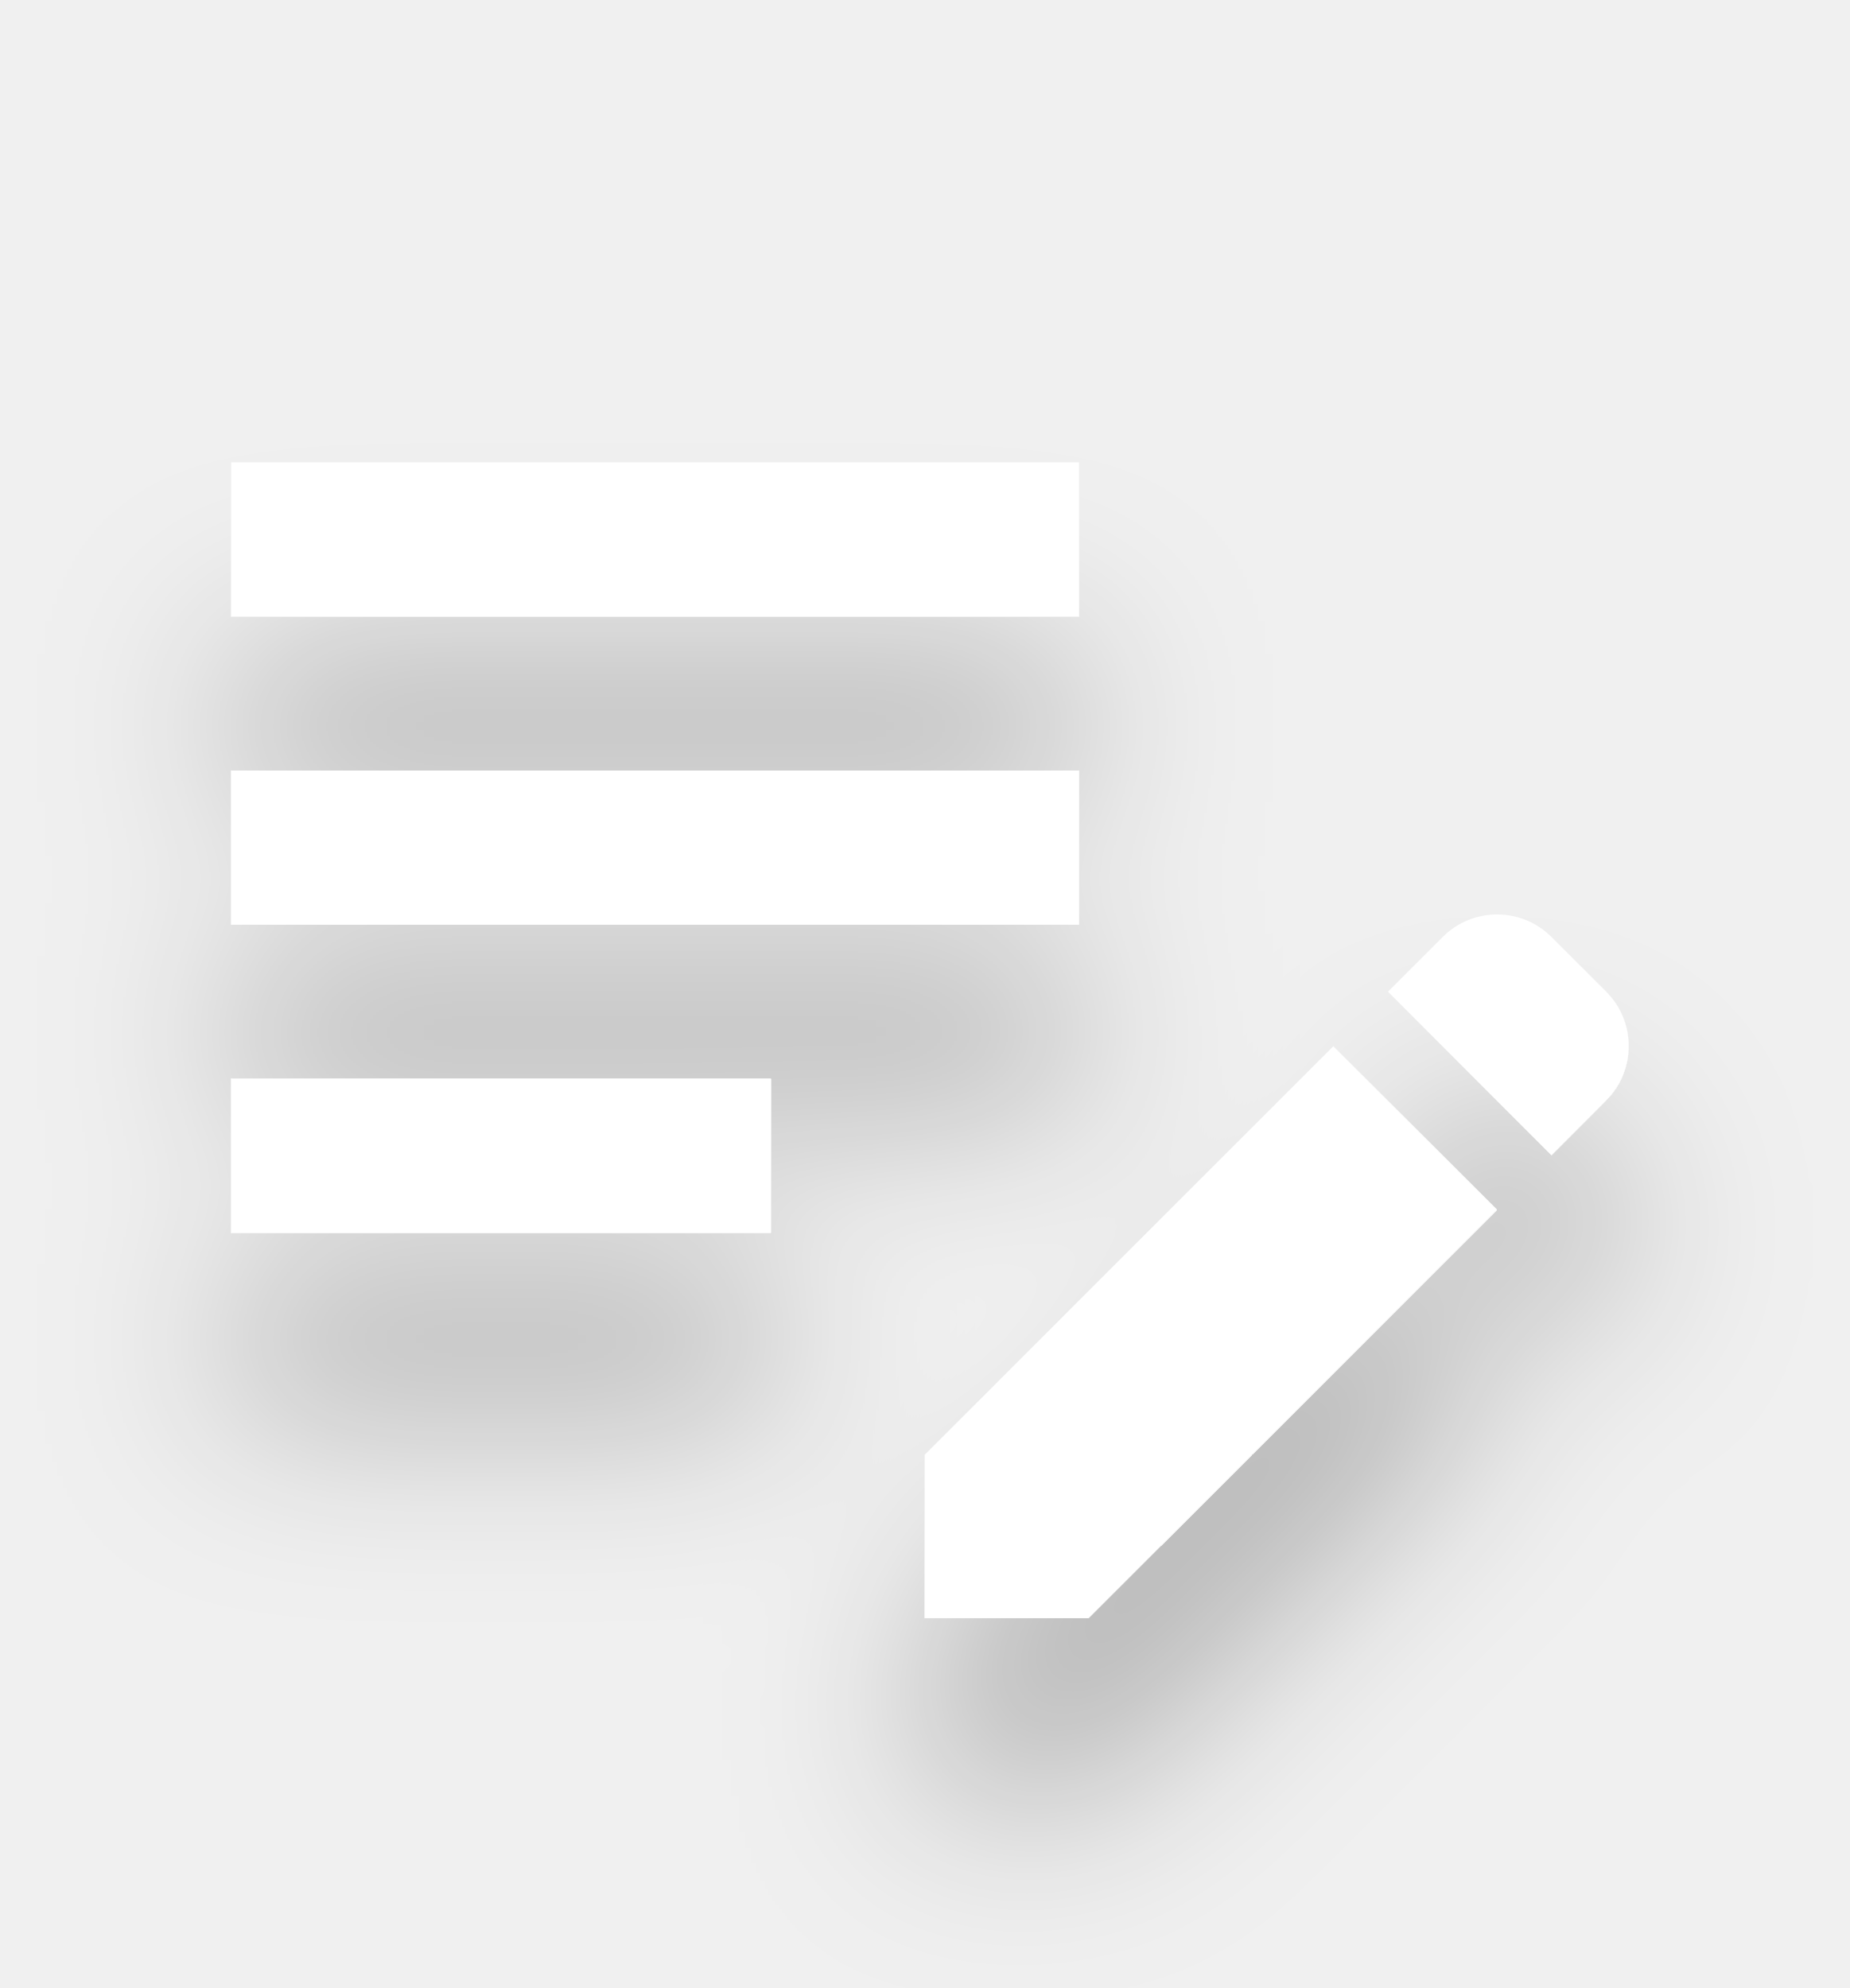
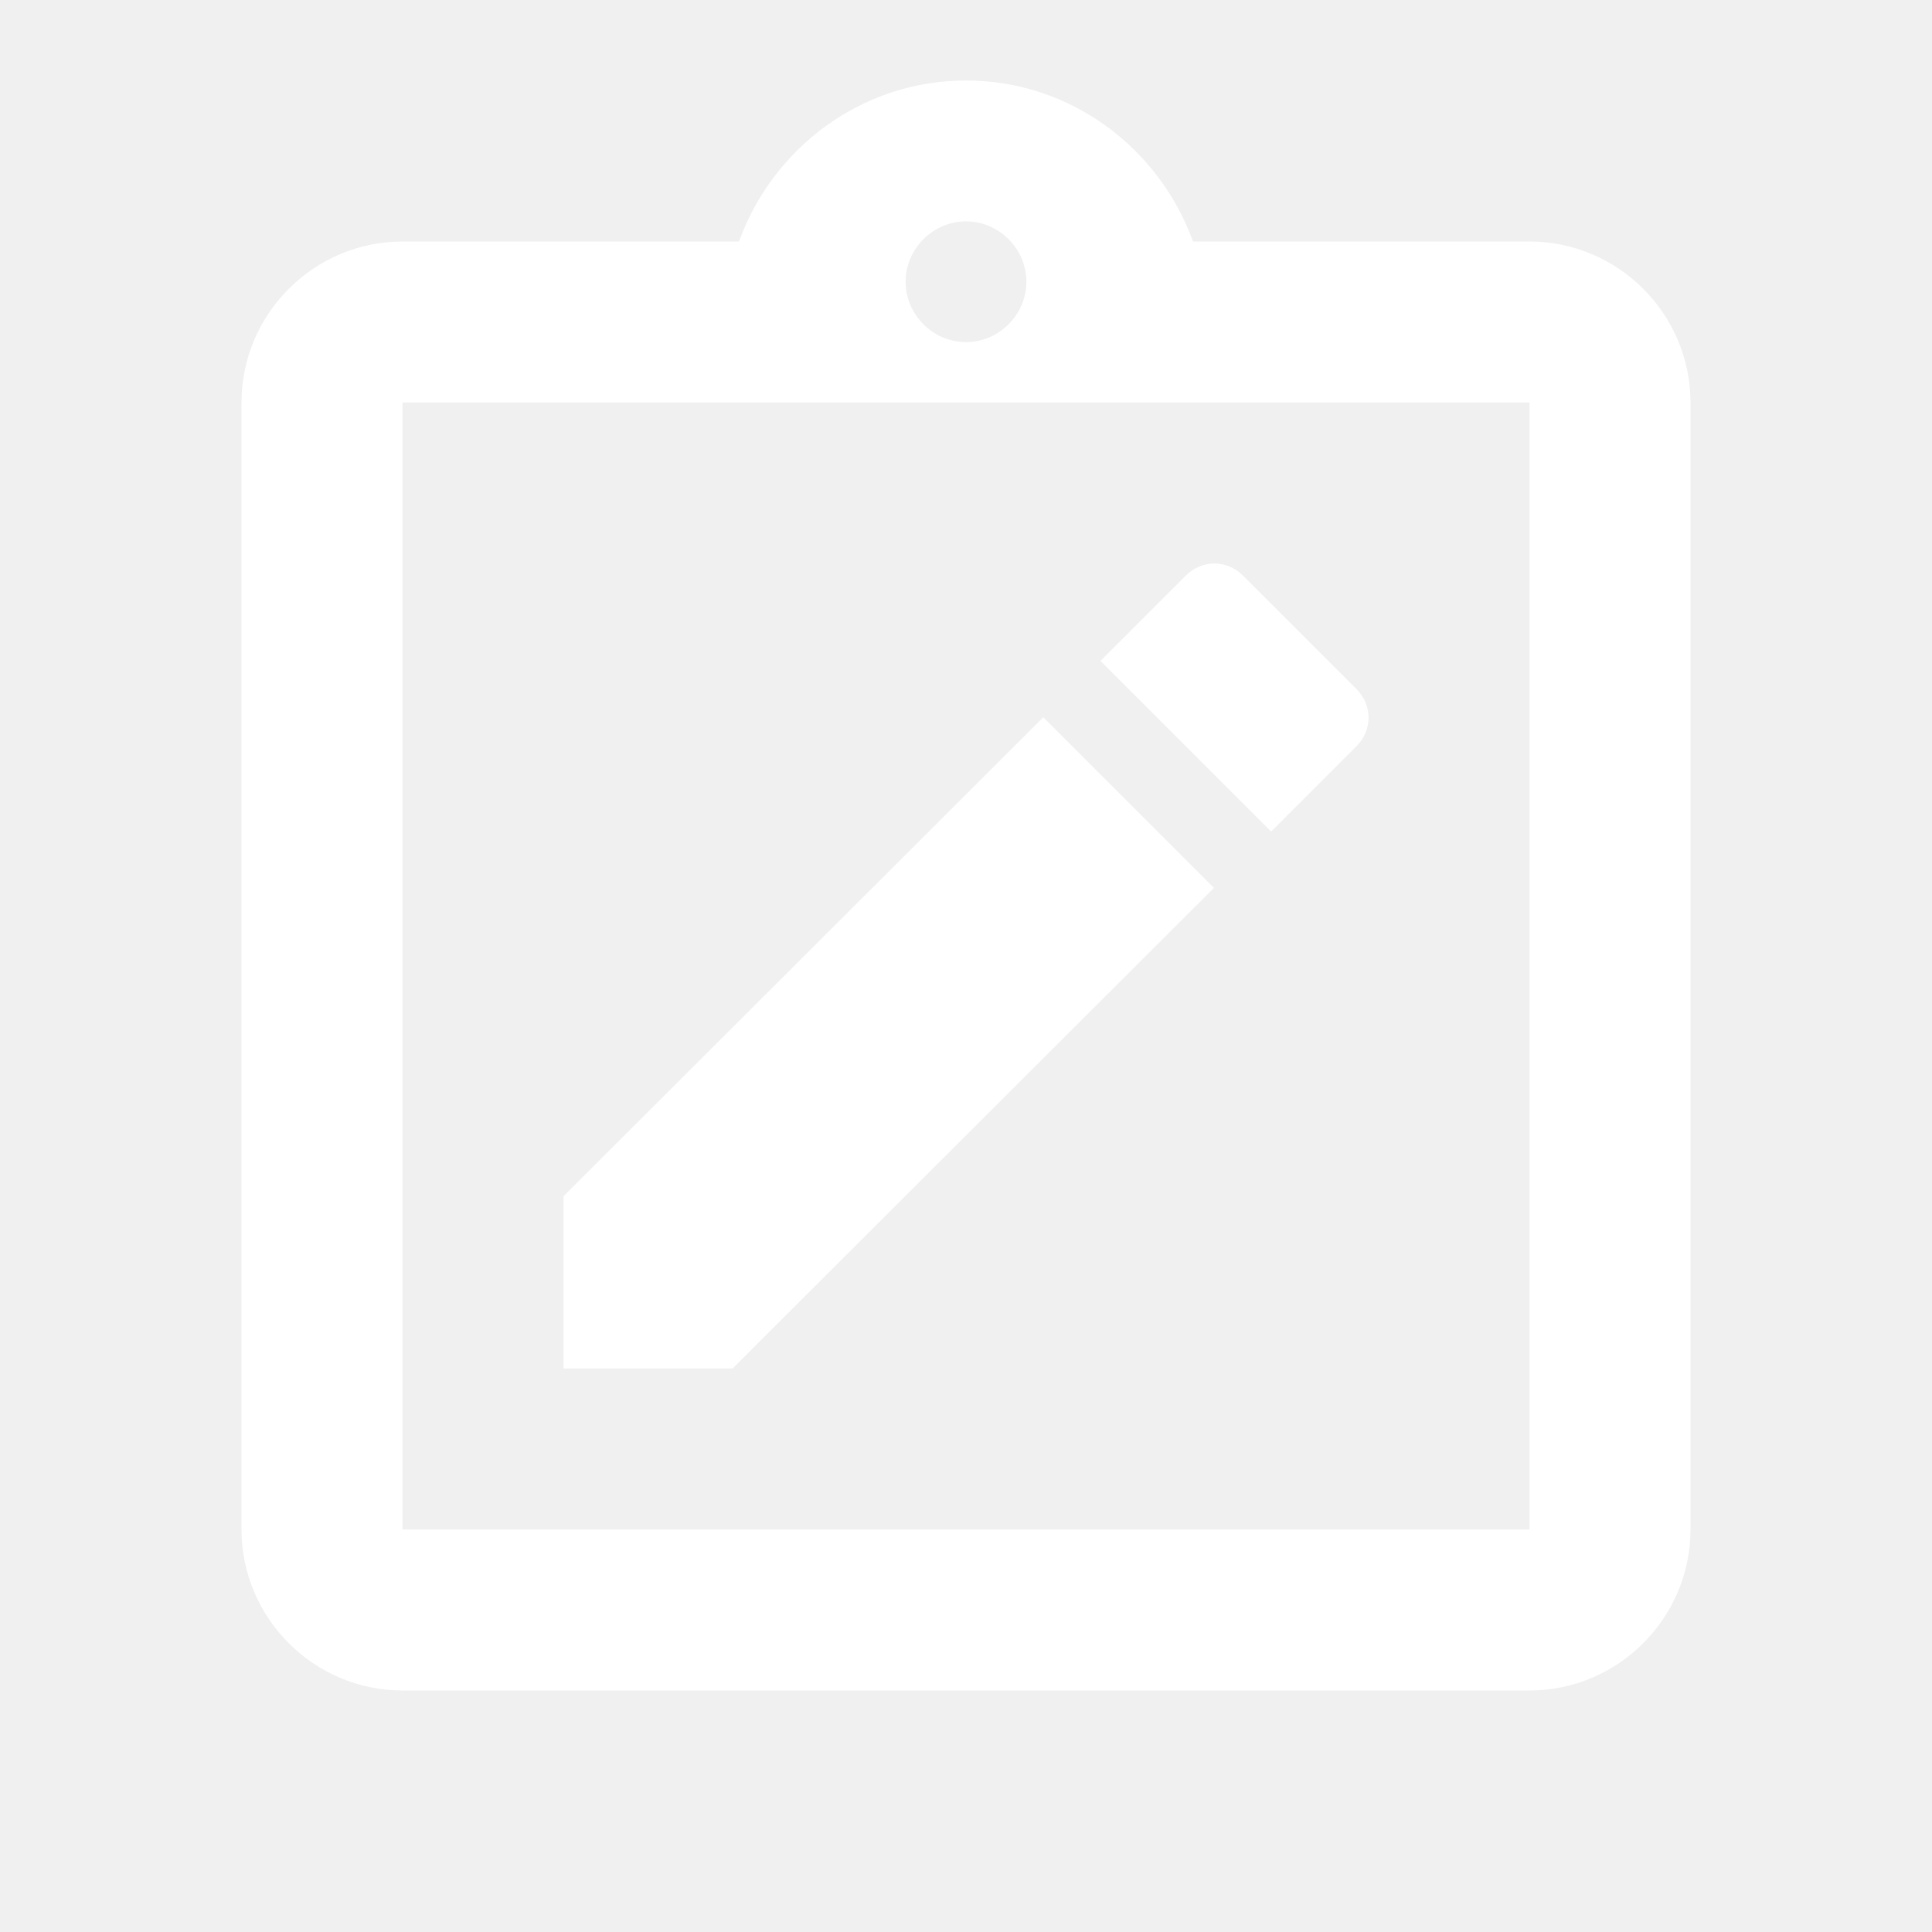
- <svg xmlns="http://www.w3.org/2000/svg" width="40" height="43" viewBox="0 0 40 43" fill="none">
-   <g filter="url(#filter0_d_901_863)">
-     <path d="M5 16.667H23.333V20H5V16.667ZM5 13.333H23.333V10H5V13.333ZM5 26.667H16.667V23.333H5V26.667ZM30.017 21.45L31.2 20.267C31.85 19.617 32.9 19.617 33.55 20.267L34.733 21.45C35.383 22.1 35.383 23.15 34.733 23.8L33.55 24.983L30.017 21.45ZM28.833 22.633L20 31.467V35H23.533L32.367 26.167L28.833 22.633Z" fill="white" />
-   </g>
-   <defs>
-     <filter id="filter0_d_901_863" x="-4" y="0" width="48" height="48" filterUnits="userSpaceOnUse" color-interpolation-filters="sRGB">
-       <feFlood flood-opacity="0" result="BackgroundImageFix" />
-       <feColorMatrix in="SourceAlpha" type="matrix" values="0 0 0 0 0 0 0 0 0 0 0 0 0 0 0 0 0 0 127 0" result="hardAlpha" />
-       <feOffset dy="4" />
-       <feGaussianBlur stdDeviation="2" />
-       <feComposite in2="hardAlpha" operator="out" />
-       <feColorMatrix type="matrix" values="0 0 0 0 0 0 0 0 0 0 0 0 0 0 0 0 0 0 0.25 0" />
-       <feBlend mode="normal" in2="BackgroundImageFix" result="effect1_dropShadow_901_863" />
-       <feBlend mode="normal" in="SourceGraphic" in2="effect1_dropShadow_901_863" result="shape" />
-     </filter>
-   </defs>
+ <svg xmlns="http://www.w3.org/2000/svg" width="36" height="36" viewBox="0 0 36 36" fill="none">
+   <path d="M28.5 4.5H22.23C21.6 2.76 19.95 1.5 18 1.5C16.05 1.5 14.4 2.76 13.77 4.5H7.5C5.85 4.5 4.5 5.85 4.5 7.5V28.5C4.5 30.15 5.85 31.5 7.5 31.5H28.5C30.15 31.5 31.5 30.15 31.5 28.5V7.5C31.5 5.85 30.15 4.5 28.5 4.5ZM18 4.125C18.615 4.125 19.125 4.635 19.125 5.25C19.125 5.865 18.615 6.375 18 6.375C17.385 6.375 16.875 5.865 16.875 5.25C16.875 4.635 17.385 4.125 18 4.125ZM28.5 28.5H7.5V7.5H28.5V28.5Z" fill="white" />
+   <path d="M22.62 16.545L19.44 13.365L10.5 22.29V25.5H13.65L22.62 16.545Z" fill="white" />
+   <path d="M25.276 13.905C25.576 13.605 25.576 13.14 25.276 12.84L23.161 10.725C22.861 10.425 22.396 10.425 22.096 10.725L20.506 12.315L23.686 15.495L25.276 13.905Z" fill="white" />
</svg>
